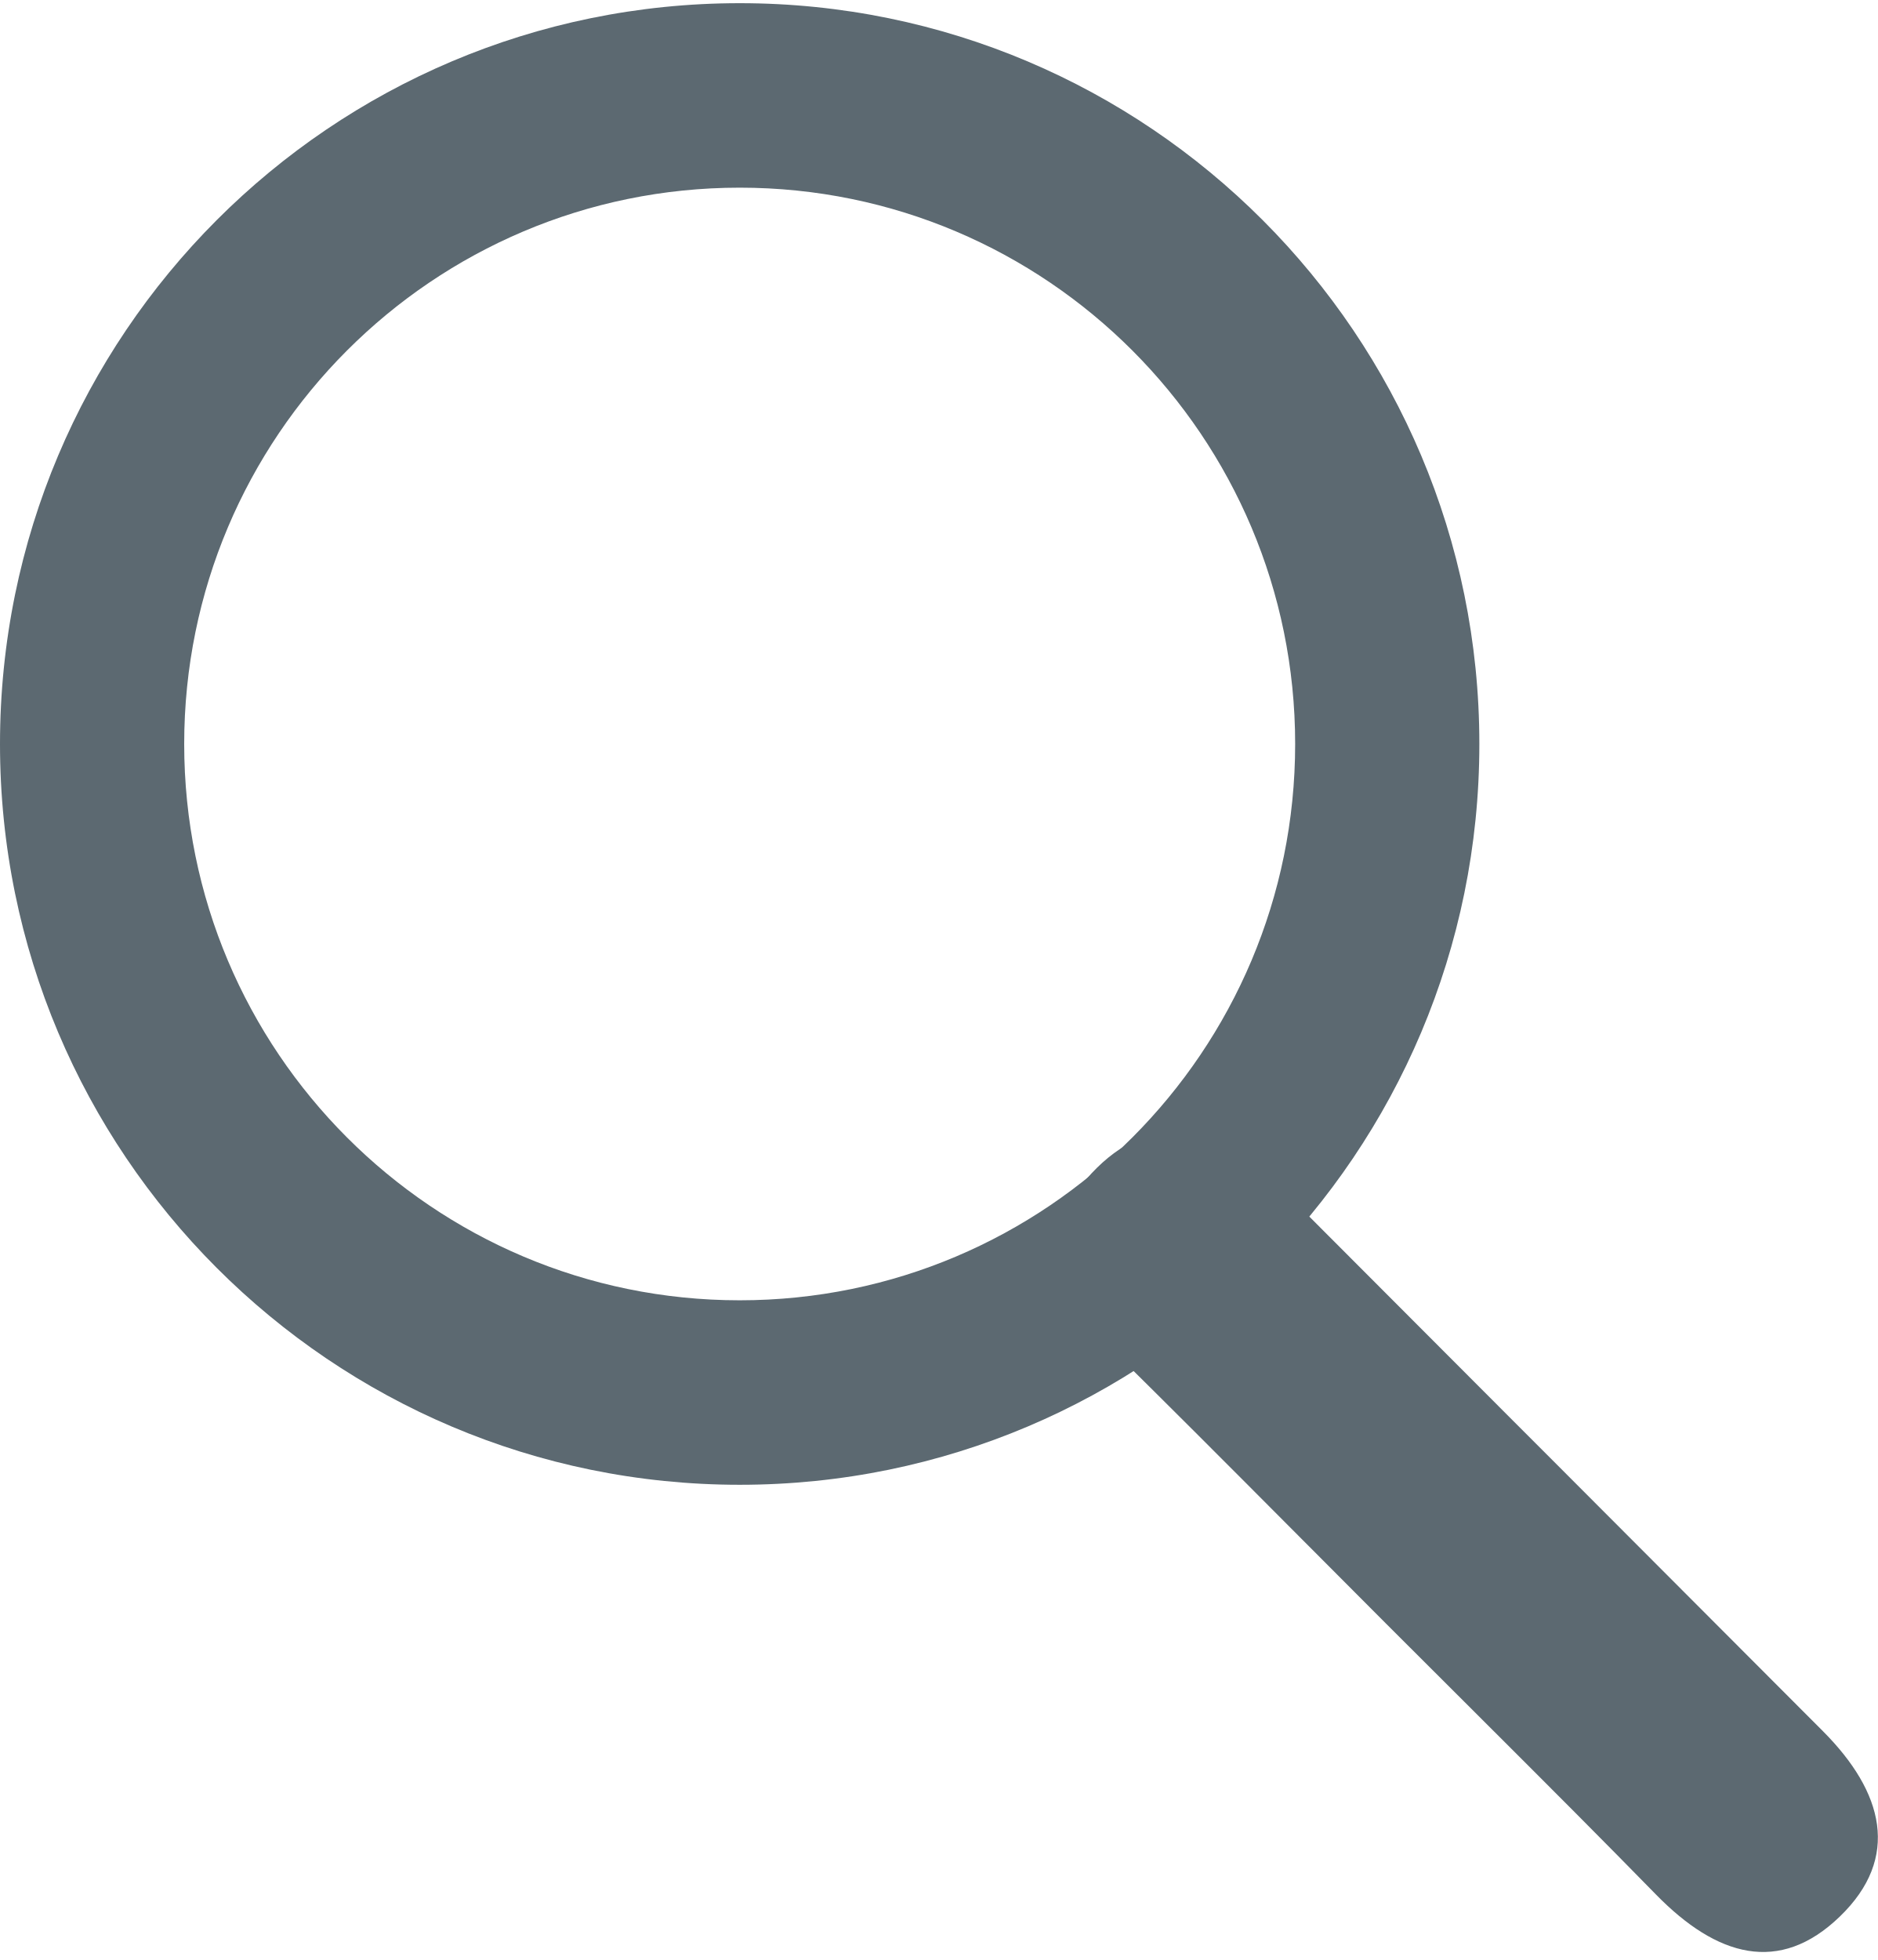
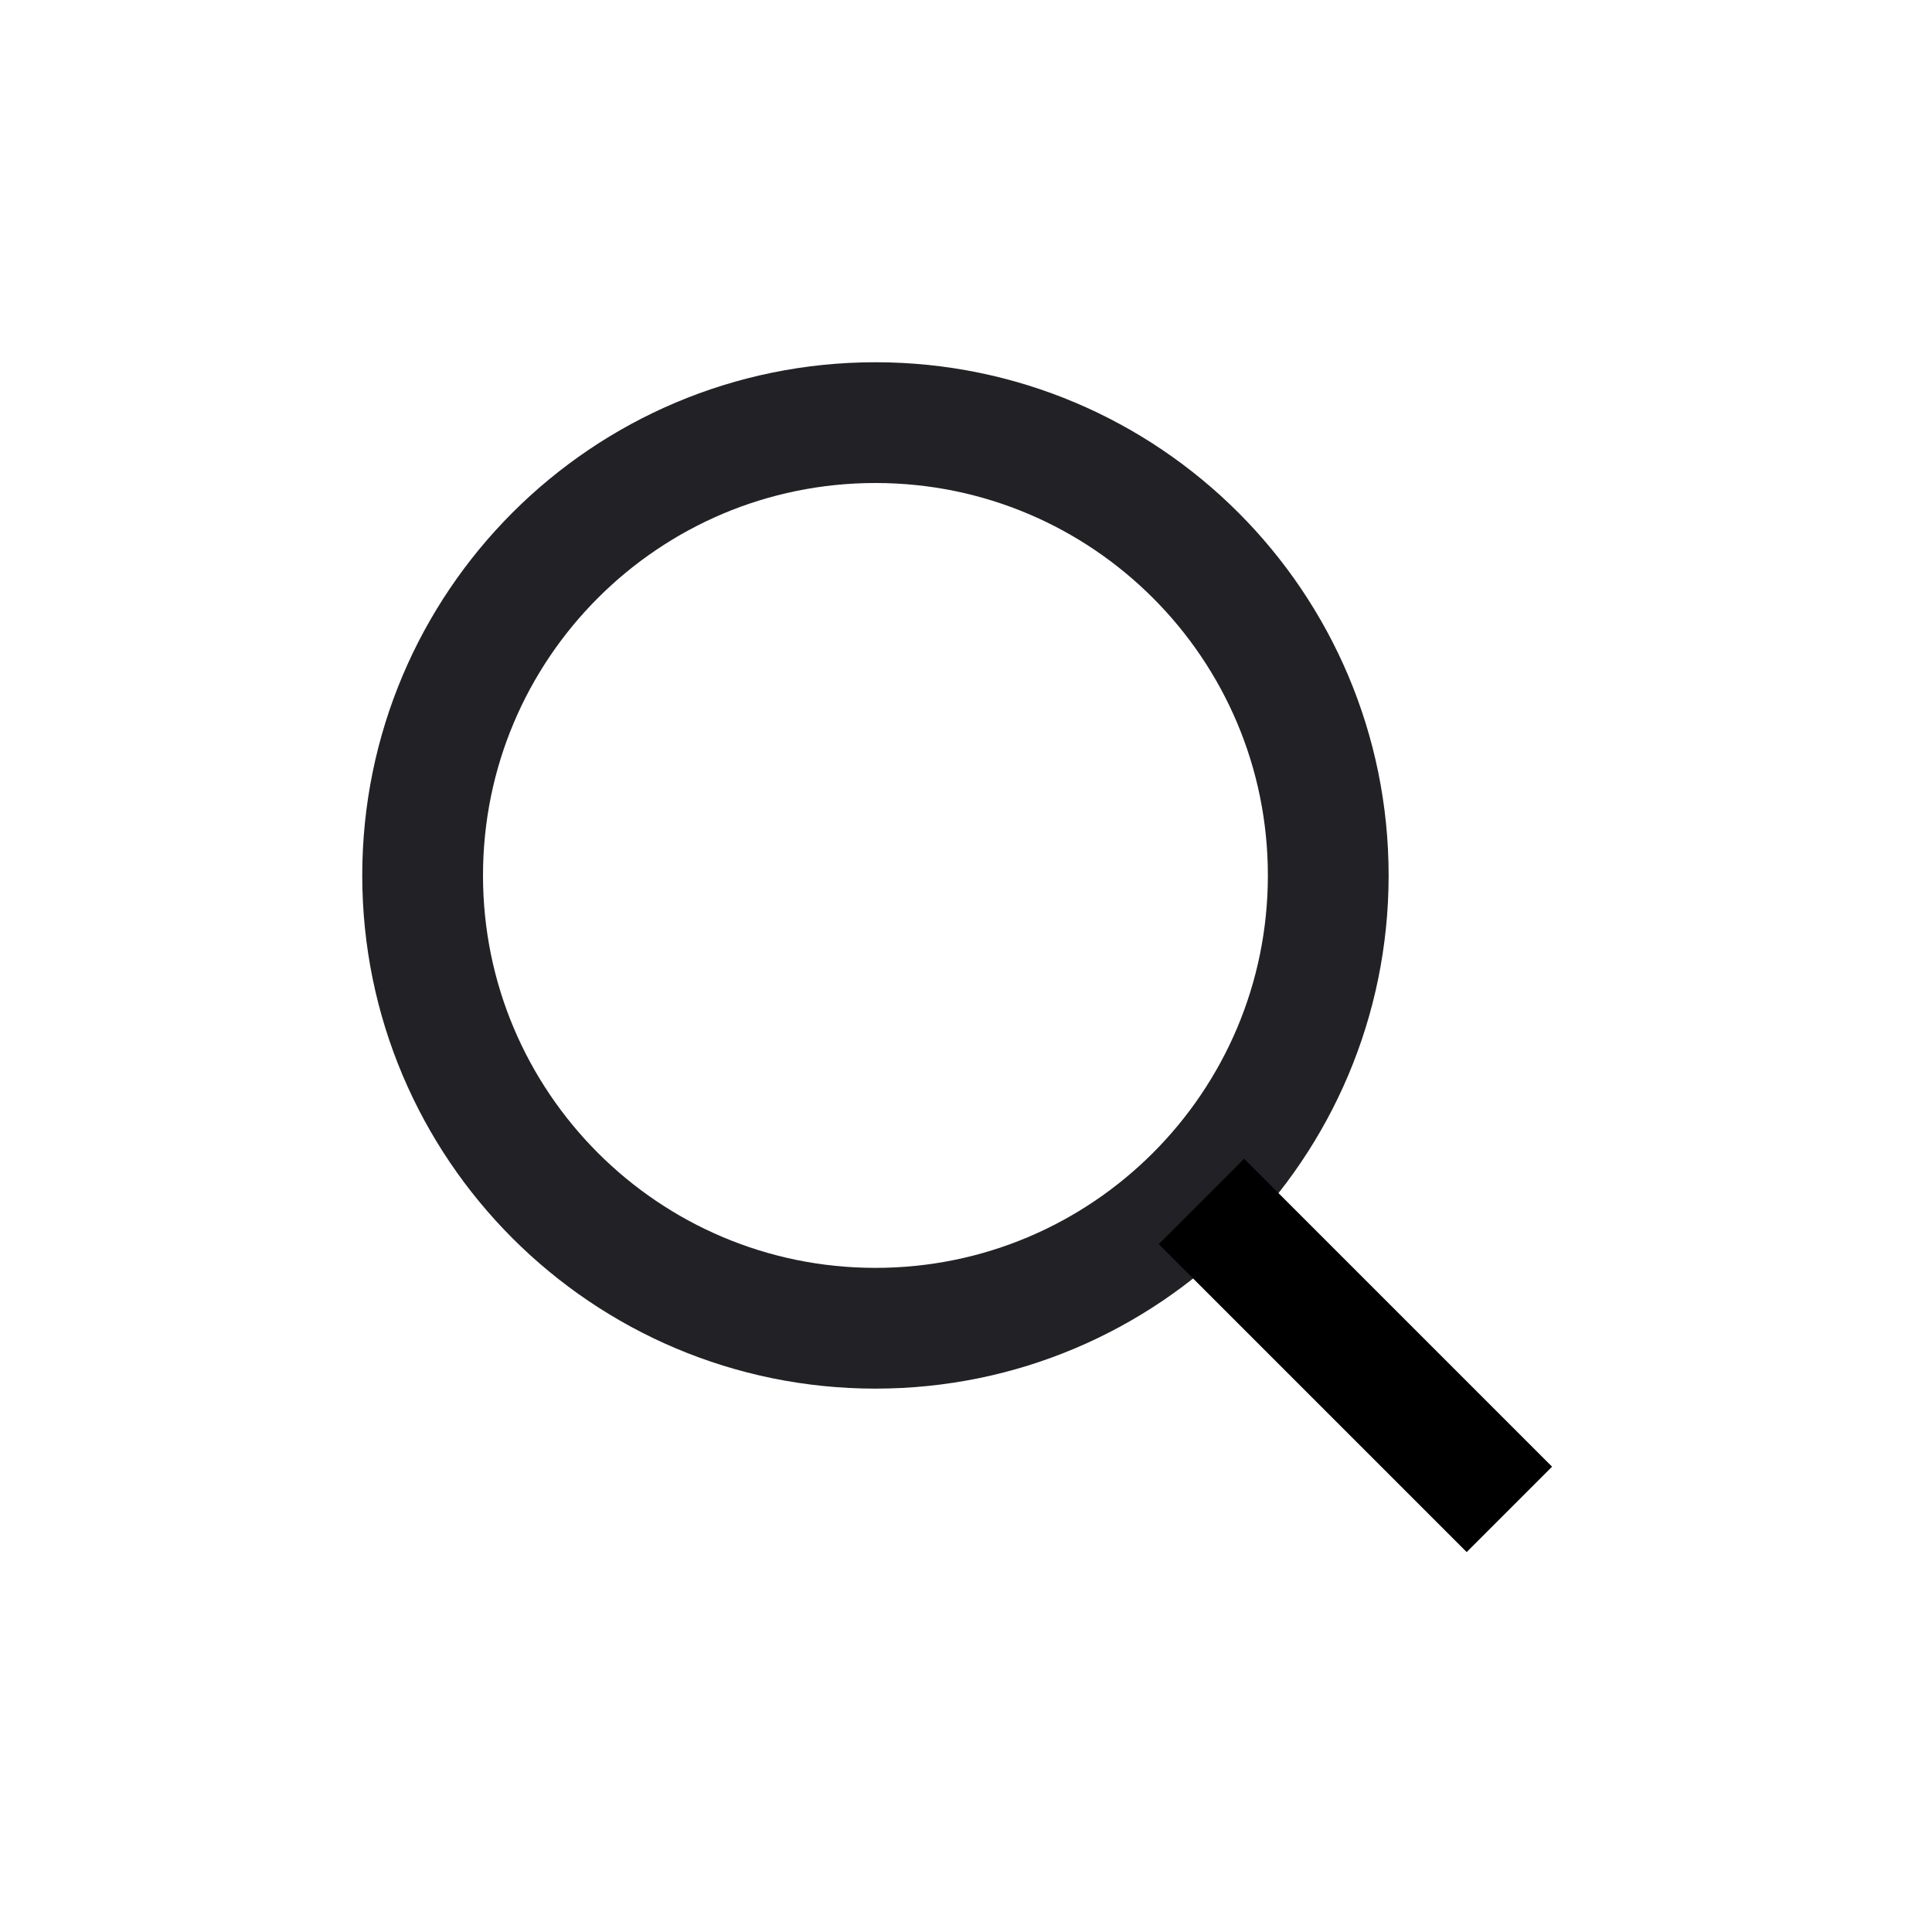
- <svg xmlns="http://www.w3.org/2000/svg" width="23" height="24" viewBox="0 0 23 24" fill="none">
-   <path d="M15.863 9.11C15.863 5.348 12.817 2.298 9.06 2.298C5.302 2.298 2.256 5.348 2.256 9.11C2.256 12.872 5.302 15.922 9.06 15.922C12.817 15.922 15.863 12.872 15.863 9.11ZM18.119 9.11C18.119 14.12 14.063 18.181 9.06 18.181C4.056 18.181 0 14.12 0 9.11C0 4.1 4.056 0.039 9.06 0.039C14.063 0.039 18.119 4.1 18.119 9.11Z" fill="#5C6971" />
-   <path d="M16.037 18.939L15.954 18.856C14.833 17.73 14.301 17.199 13.658 16.564C12.911 15.827 12.703 15.019 13.436 14.299C14.168 13.58 14.95 13.808 15.696 14.556C16.502 15.364 17.241 16.104 18.538 17.403L19.012 17.877C20.554 19.422 21.392 20.261 22.328 21.199C23.07 21.943 23.281 22.747 22.534 23.468C21.794 24.183 21.027 23.959 20.284 23.2C19.636 22.538 19.101 22.001 17.938 20.841L17.89 20.793C17.446 20.351 17.23 20.135 16.974 19.879C16.711 19.615 16.481 19.385 16.037 18.939Z" fill="#5C6971" />
+ <svg xmlns="http://www.w3.org/2000/svg" width="32" height="32" viewBox="0 0 32 32" fill="none">
+   <circle cx="14.5" cy="14.5" r="7.5" stroke="#212126" stroke-width="2" />
+   <path d="M25 25L19.9 19.9" stroke="black" stroke-width="2" />
</svg>
